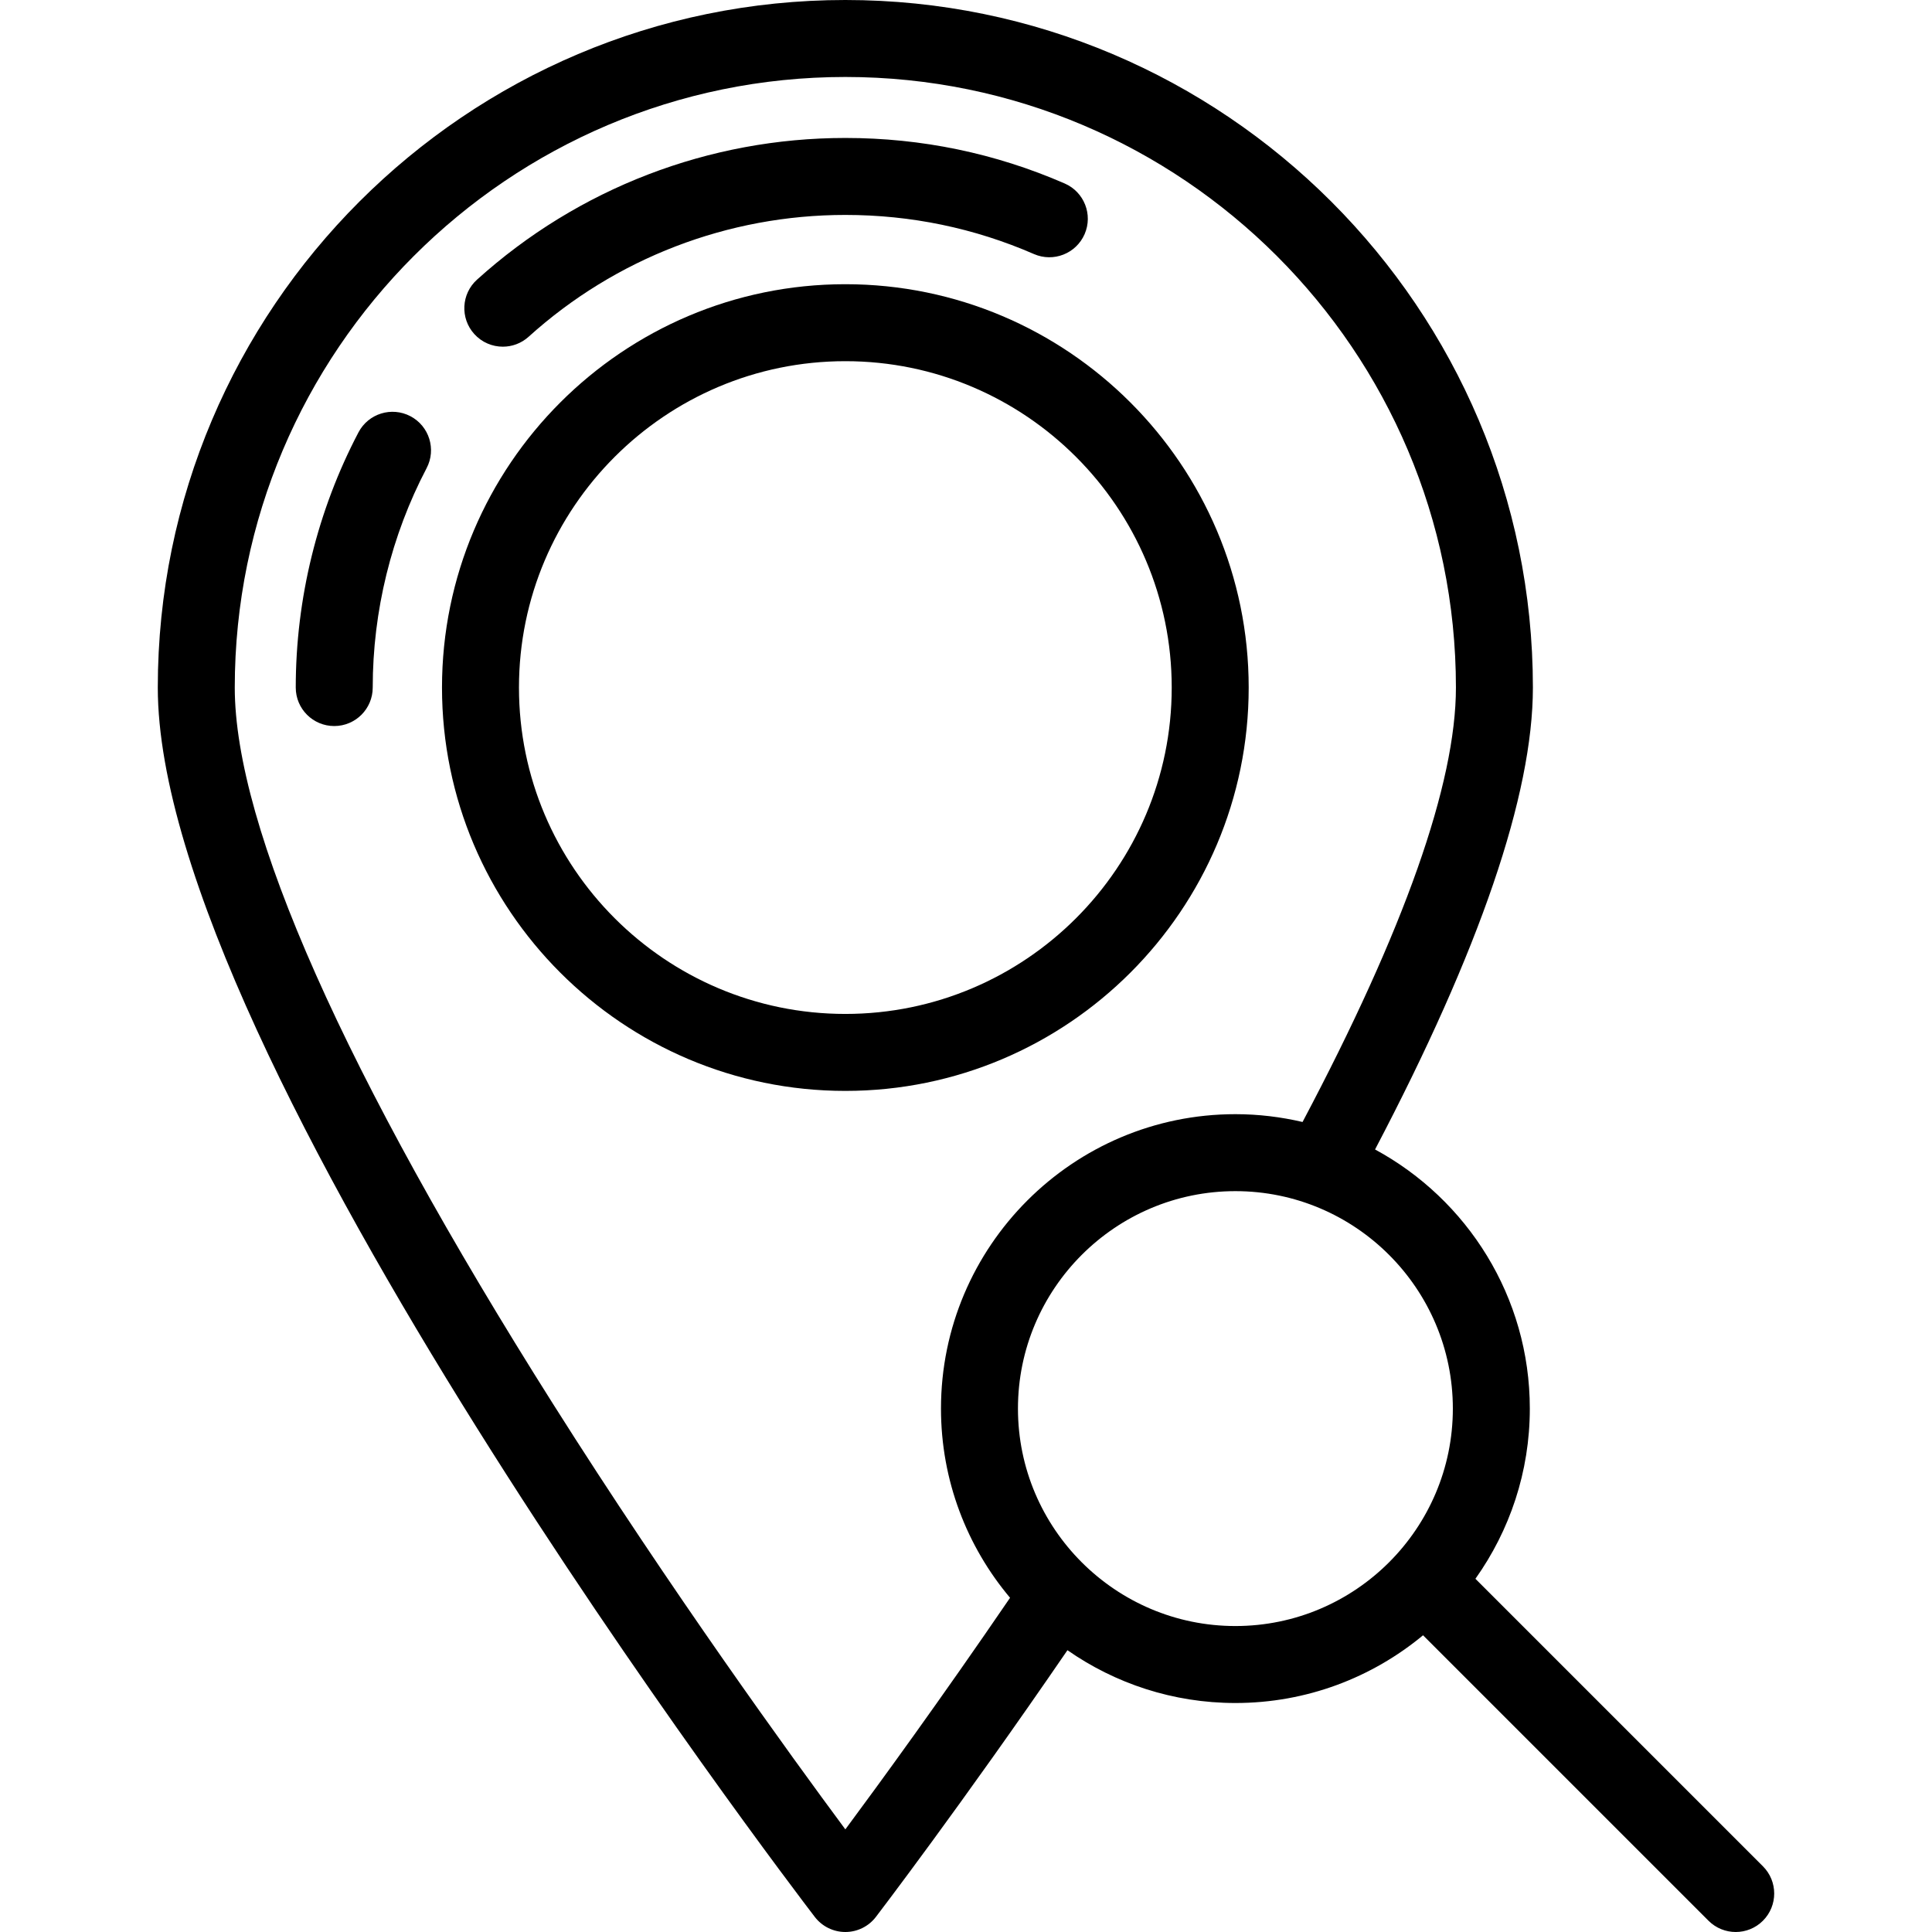
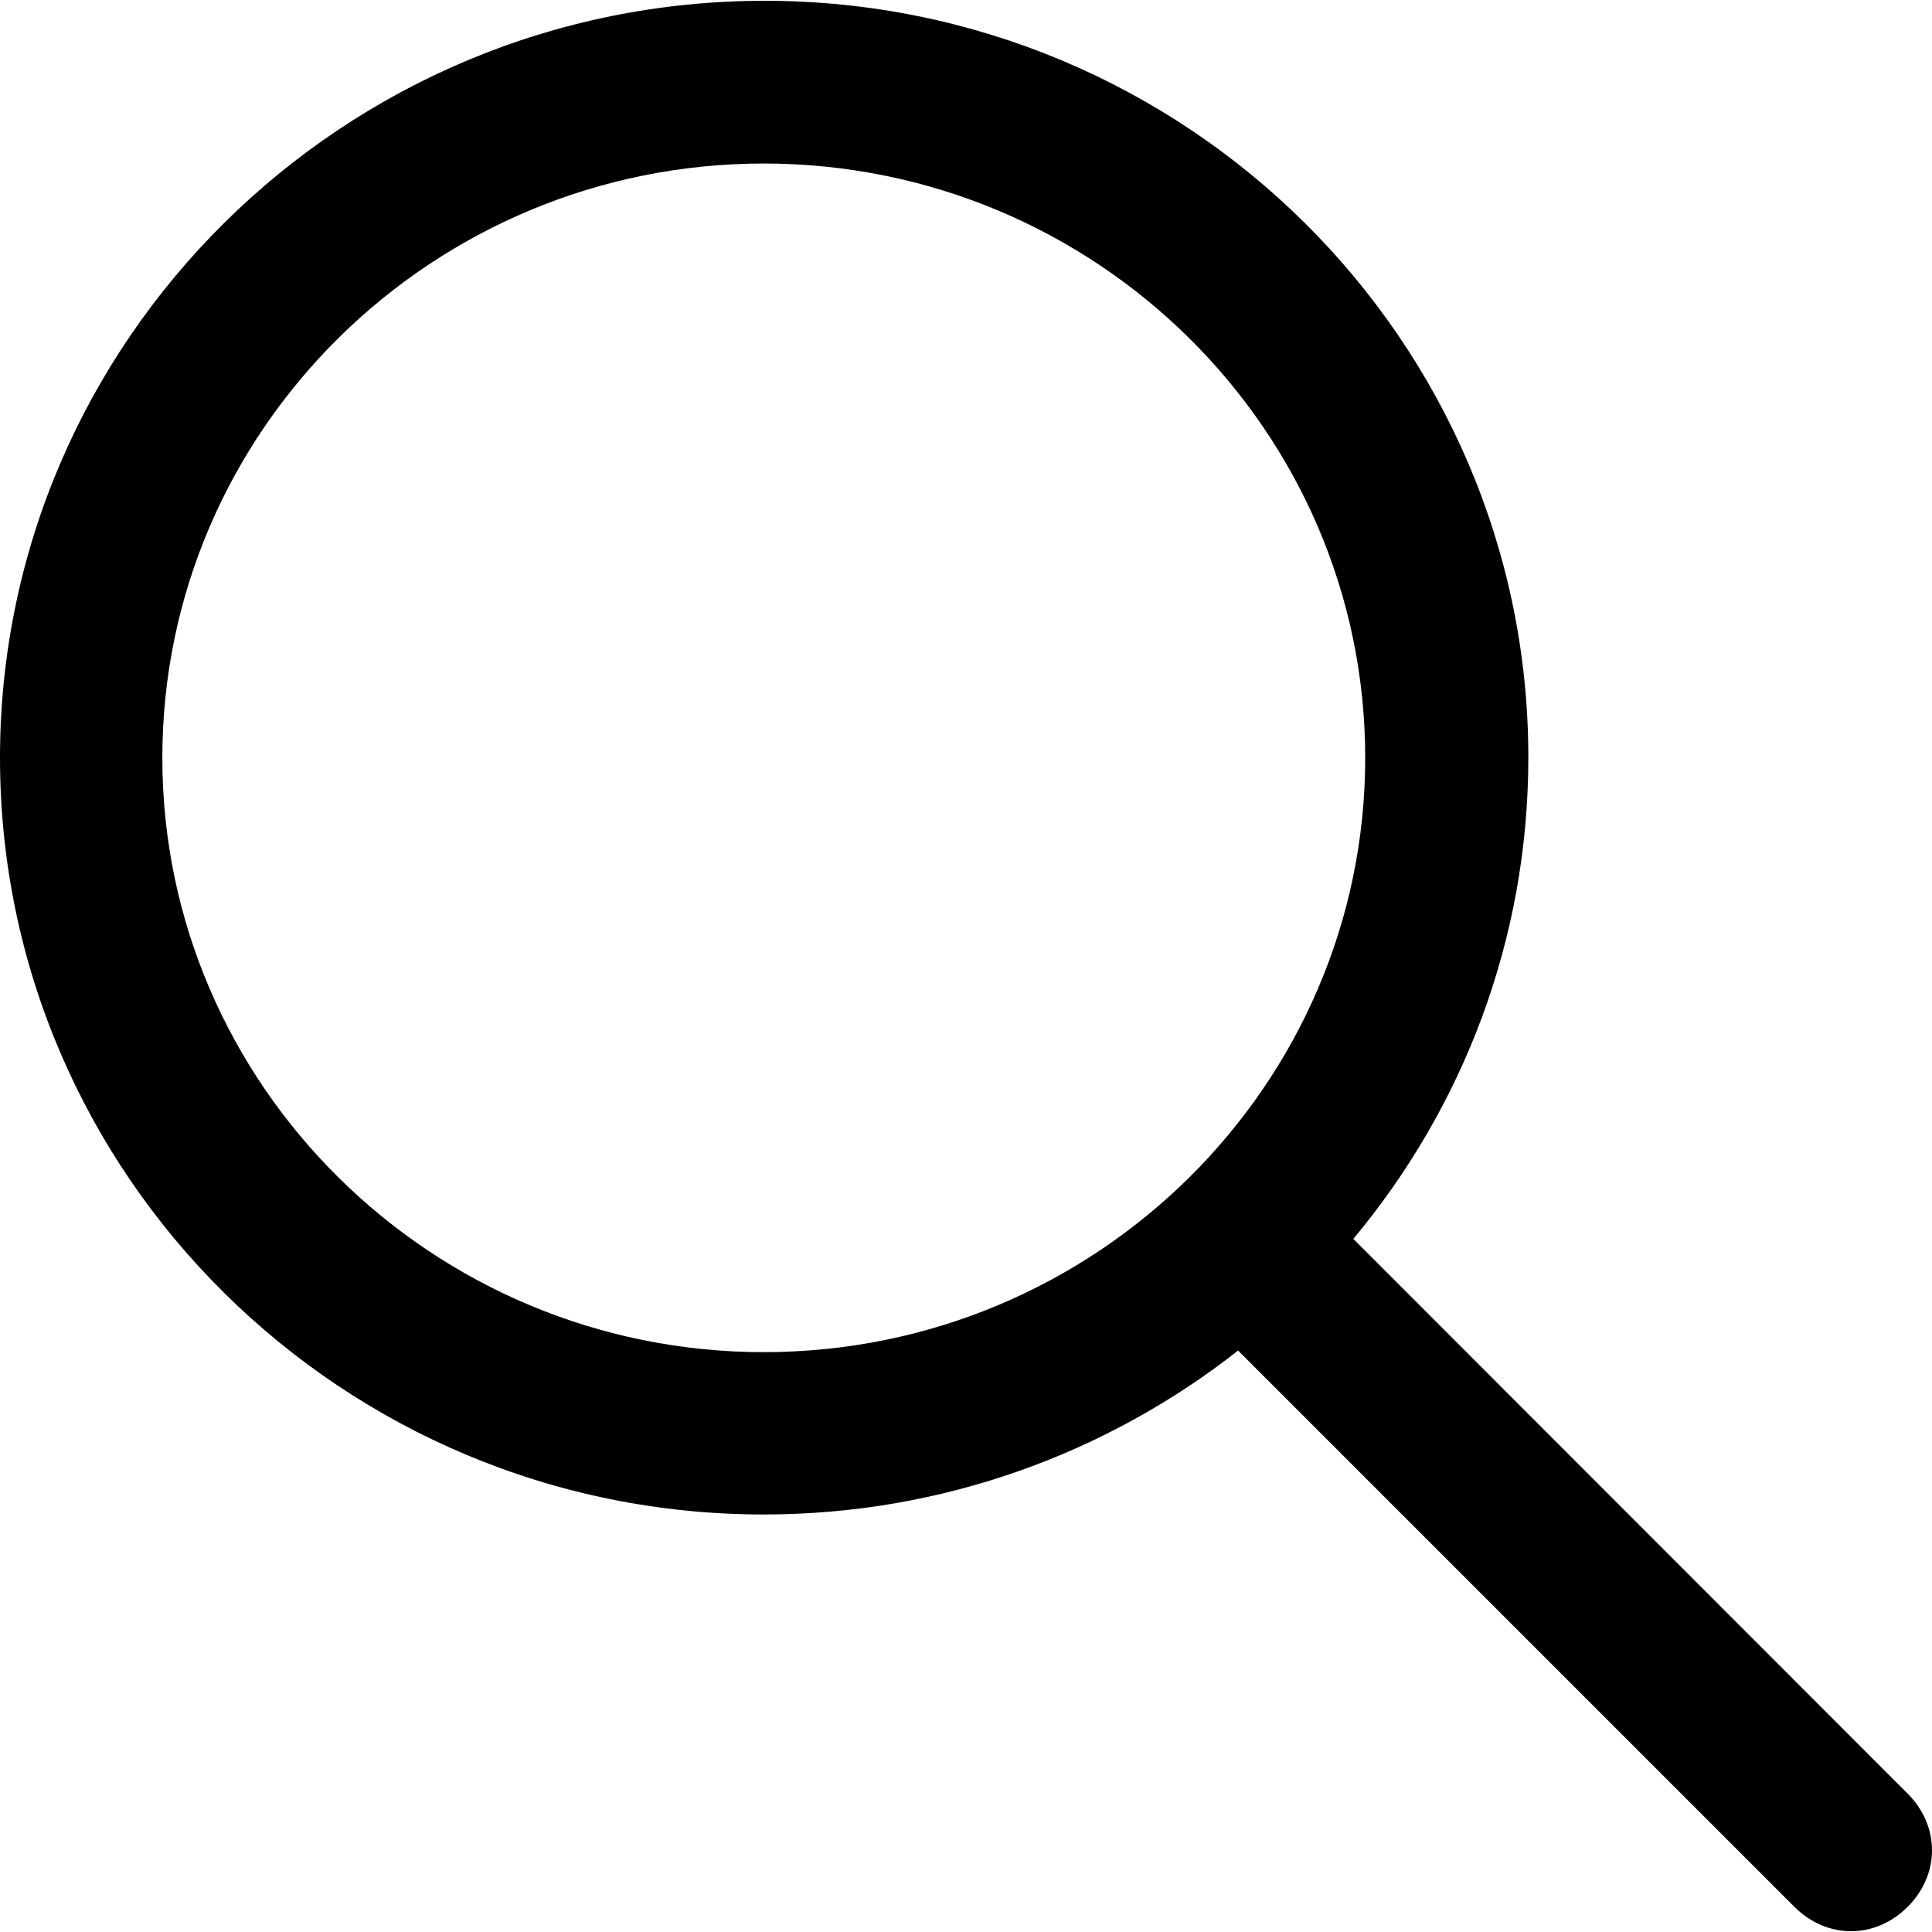
- <svg xmlns="http://www.w3.org/2000/svg" version="1.1" id="Layer_1" x="0px" y="0px" width="3rem" height="35px" viewBox="0 0 502 502" style="enable-background:new 0 0 502 502;" xml:space="preserve">
+ <svg xmlns="http://www.w3.org/2000/svg" version="1.1" id="Capa_1" x="0px" y="0px" width="25px" height="25px" viewBox="0 0 487.95 487.95" style="enable-background:new 0 0 487.95 487.95;" xml:space="preserve">
  <g>
    <g>
-       <g>
-         <path d="M324.453,178.65c0-57.789-47.015-104.803-104.803-104.803c-57.789,0-104.804,47.015-104.804,104.803     c0,57.789,47.015,104.804,104.804,104.804C277.438,283.454,324.453,236.439,324.453,178.65z M219.65,263.454     c-46.761,0-84.804-38.043-84.804-84.804c0-46.761,38.043-84.803,84.804-84.803c46.761,0,84.803,38.042,84.803,84.803     C304.453,225.411,266.411,263.454,219.65,263.454z" />
-         <path d="M130.652,90.081c2.39,0,4.788-0.852,6.701-2.58c22.593-20.412,51.82-31.654,82.297-31.654     c17.038,0,33.525,3.42,49.006,10.165c5.059,2.206,10.955-0.11,13.162-5.173c2.206-5.063-0.11-10.956-5.174-13.162     c-18.015-7.85-37.19-11.83-56.994-11.83c-35.44,0-69.429,13.074-95.705,36.814c-4.098,3.702-4.419,10.026-0.716,14.124     C125.203,88.97,127.923,90.081,130.652,90.081z" />
-         <path d="M106.641,108.146c-4.891-2.567-10.936-0.684-13.502,4.206c-10.659,20.301-16.293,43.227-16.293,66.299     c0,5.523,4.478,10,10,10c5.522,0,10-4.477,10-10c0-19.846,4.841-39.557,14-57.002     C113.414,116.758,111.531,110.713,106.641,108.146z" />
-         <path d="M458.071,484.929l-74.707-74.707C392.252,397.725,397.5,382.469,397.5,366c0-29.059-16.289-54.383-40.214-67.329     c27.213-51.825,41.013-92.184,41.013-120.021C398.3,80.142,318.158,0,219.65,0S41,80.142,41,178.65     c0,95.435,163.741,310.329,170.711,319.431c1.893,2.471,4.827,3.919,7.939,3.919s6.047-1.449,7.939-3.919     c0.227-0.297,22.133-28.953,49.771-69.301c12.388,8.636,27.427,13.72,43.64,13.72c18.514,0,35.511-6.614,48.758-17.599     l74.17,74.17C445.882,501.024,448.44,502,451,502s5.118-0.976,7.071-2.929C461.976,495.166,461.976,488.834,458.071,484.929z      M219.651,475.334c-14.17-19.11-45.22-61.925-75.951-110.546C89.598,279.187,61,214.821,61,178.65C61,91.17,132.17,20,219.65,20     S378.3,91.17,378.3,178.65c0,24.966-13.405,62.928-39.853,112.881c-5.608-1.314-11.444-2.031-17.447-2.031     c-42.183,0-76.5,34.318-76.5,76.5c0,18.705,6.758,35.854,17.947,49.16C244.373,441.629,228.63,463.23,219.651,475.334z      M321,422.5c-31.154,0-56.5-25.346-56.5-56.5s25.346-56.5,56.5-56.5s56.5,25.346,56.5,56.5S352.154,422.5,321,422.5z" />
-       </g>
+       <path d="M481.8,453l-140-140.1c27.6-33.1,44.2-75.4,44.2-121.6C386,85.9,299.5,0.2,193.1,0.2S0,86,0,191.4s86.5,191.1,192.9,191.1    c45.2,0,86.8-15.5,119.8-41.4l140.5,140.5c8.2,8.2,20.4,8.2,28.6,0C490,473.4,490,461.2,481.8,453z M41,191.4    c0-82.8,68.2-150.1,151.9-150.1s151.9,67.3,151.9,150.1s-68.2,150.1-151.9,150.1S41,274.1,41,191.4z" />
    </g>
  </g>
  <g>
</g>
  <g>
</g>
  <g>
</g>
  <g>
</g>
  <g>
</g>
  <g>
</g>
  <g>
</g>
  <g>
</g>
  <g>
</g>
  <g>
</g>
  <g>
</g>
  <g>
</g>
  <g>
</g>
  <g>
</g>
  <g>
</g>
</svg>
